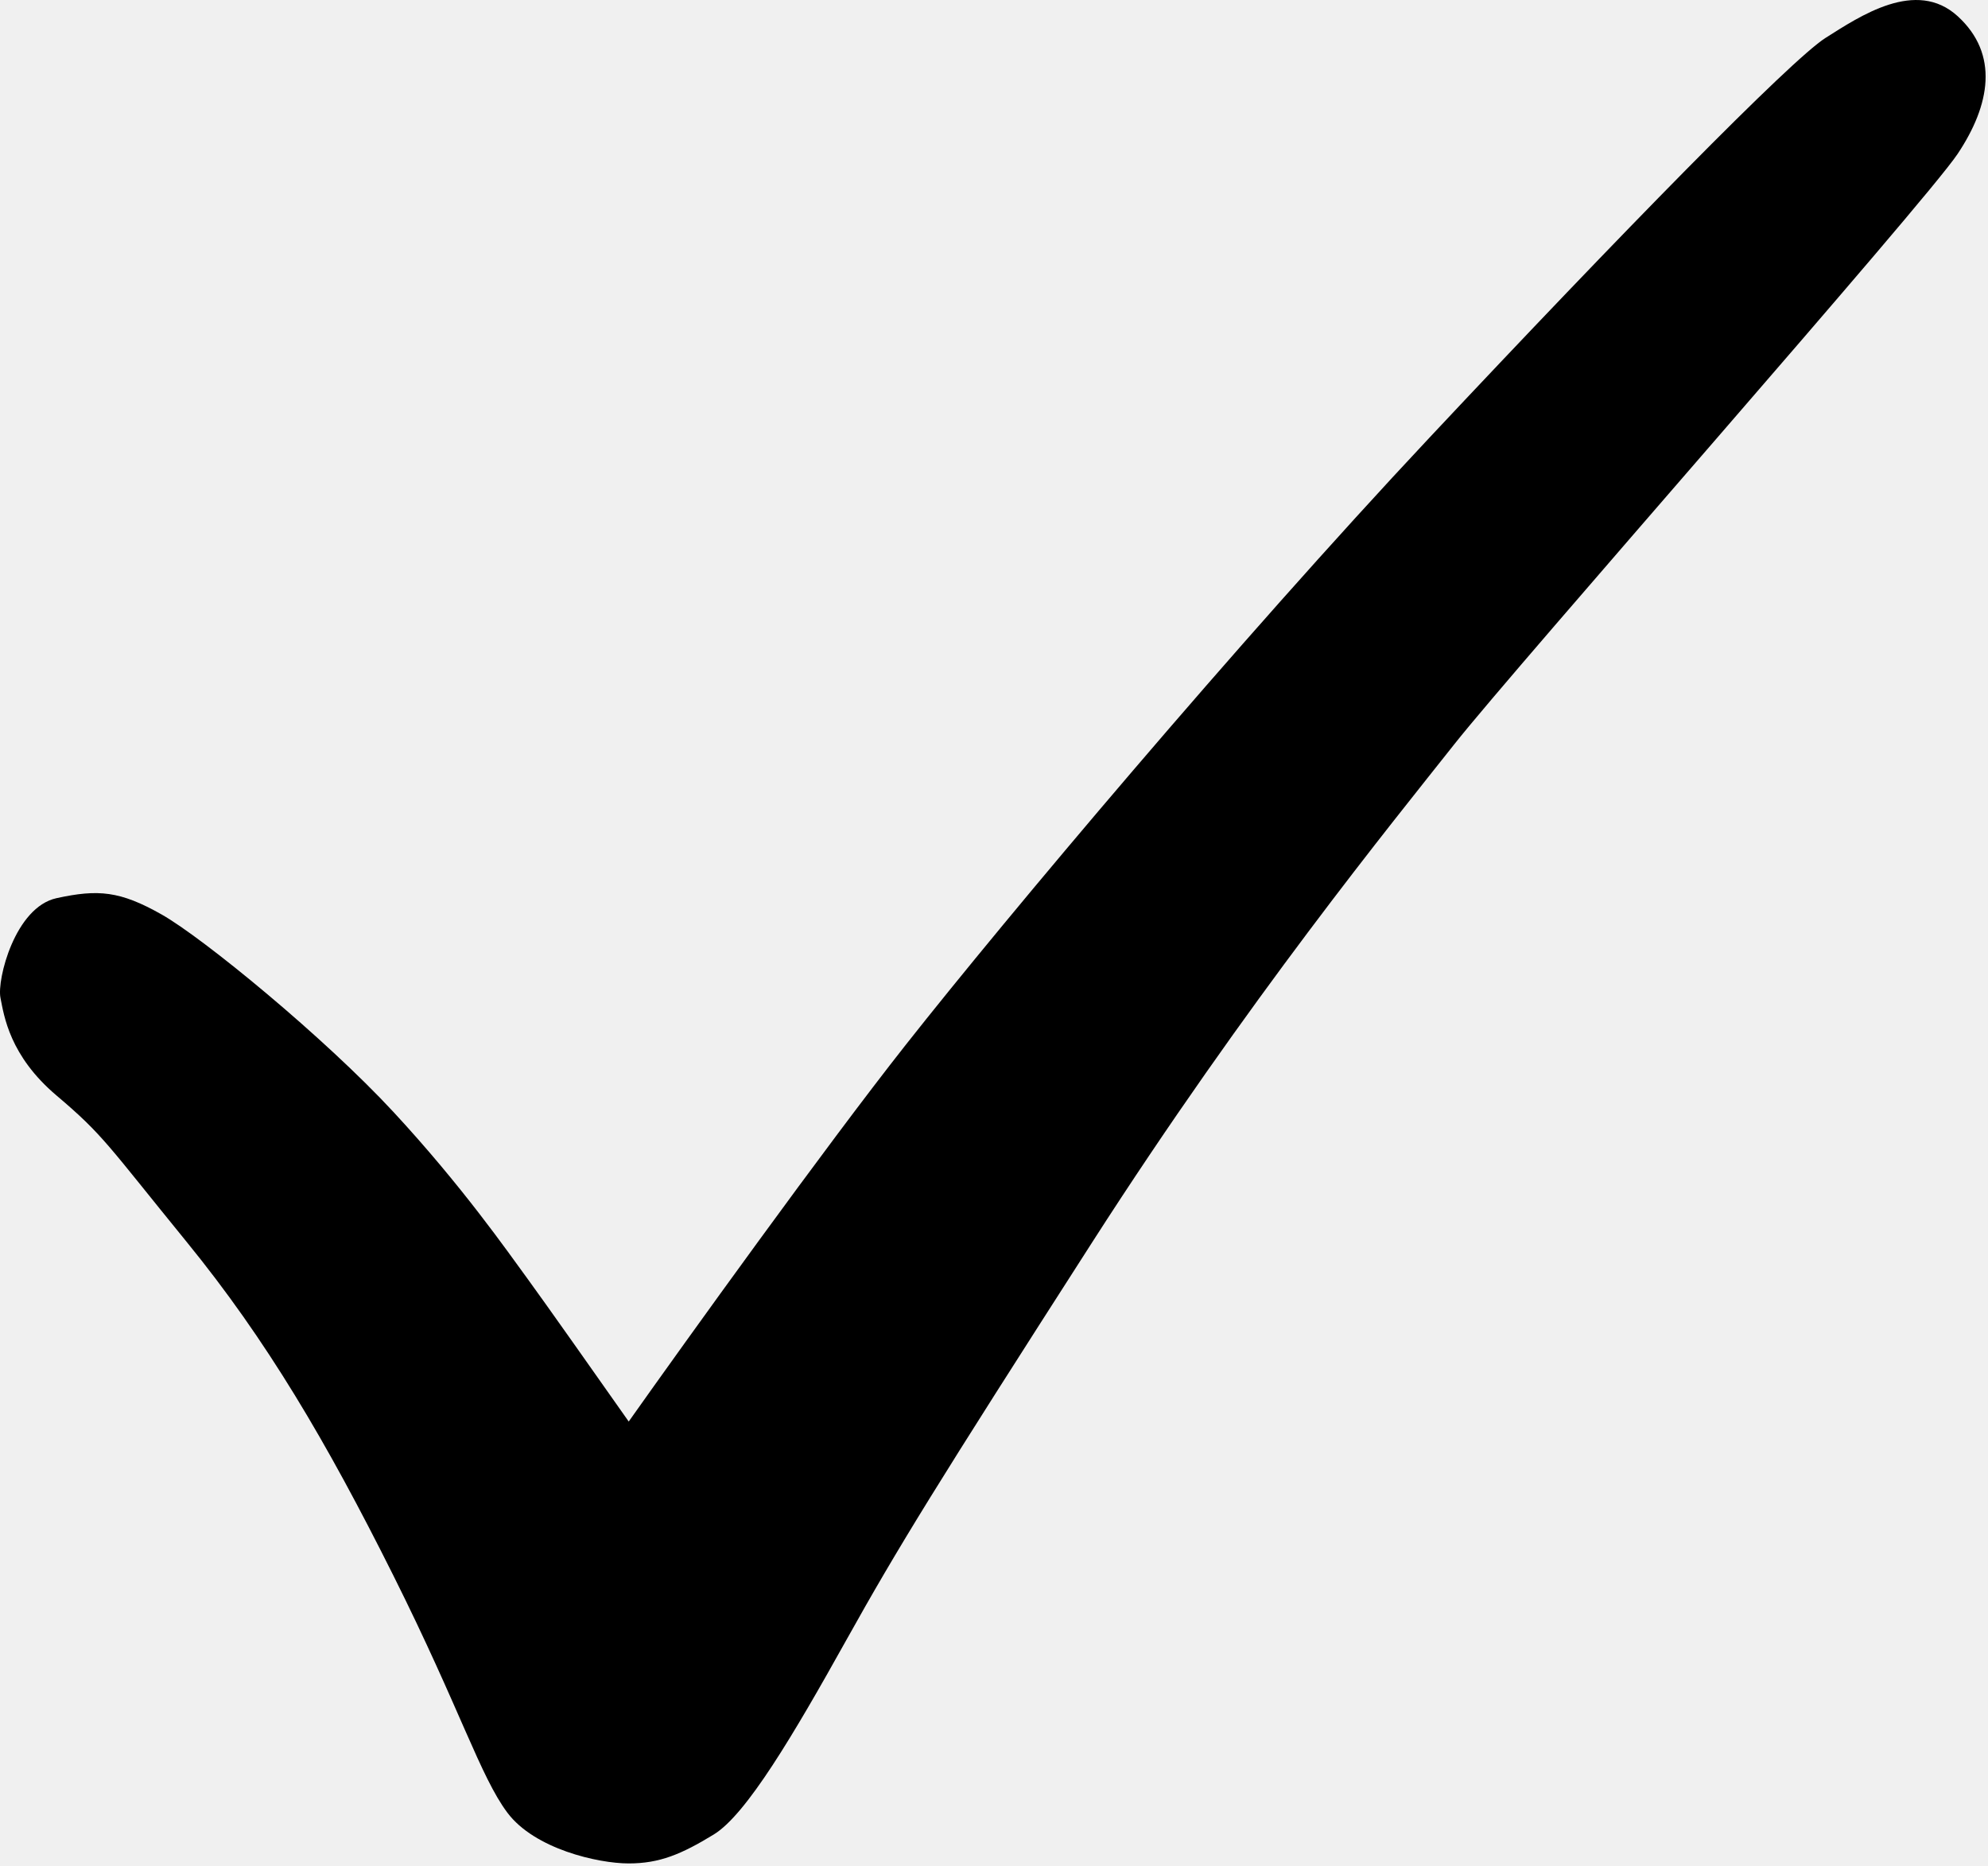
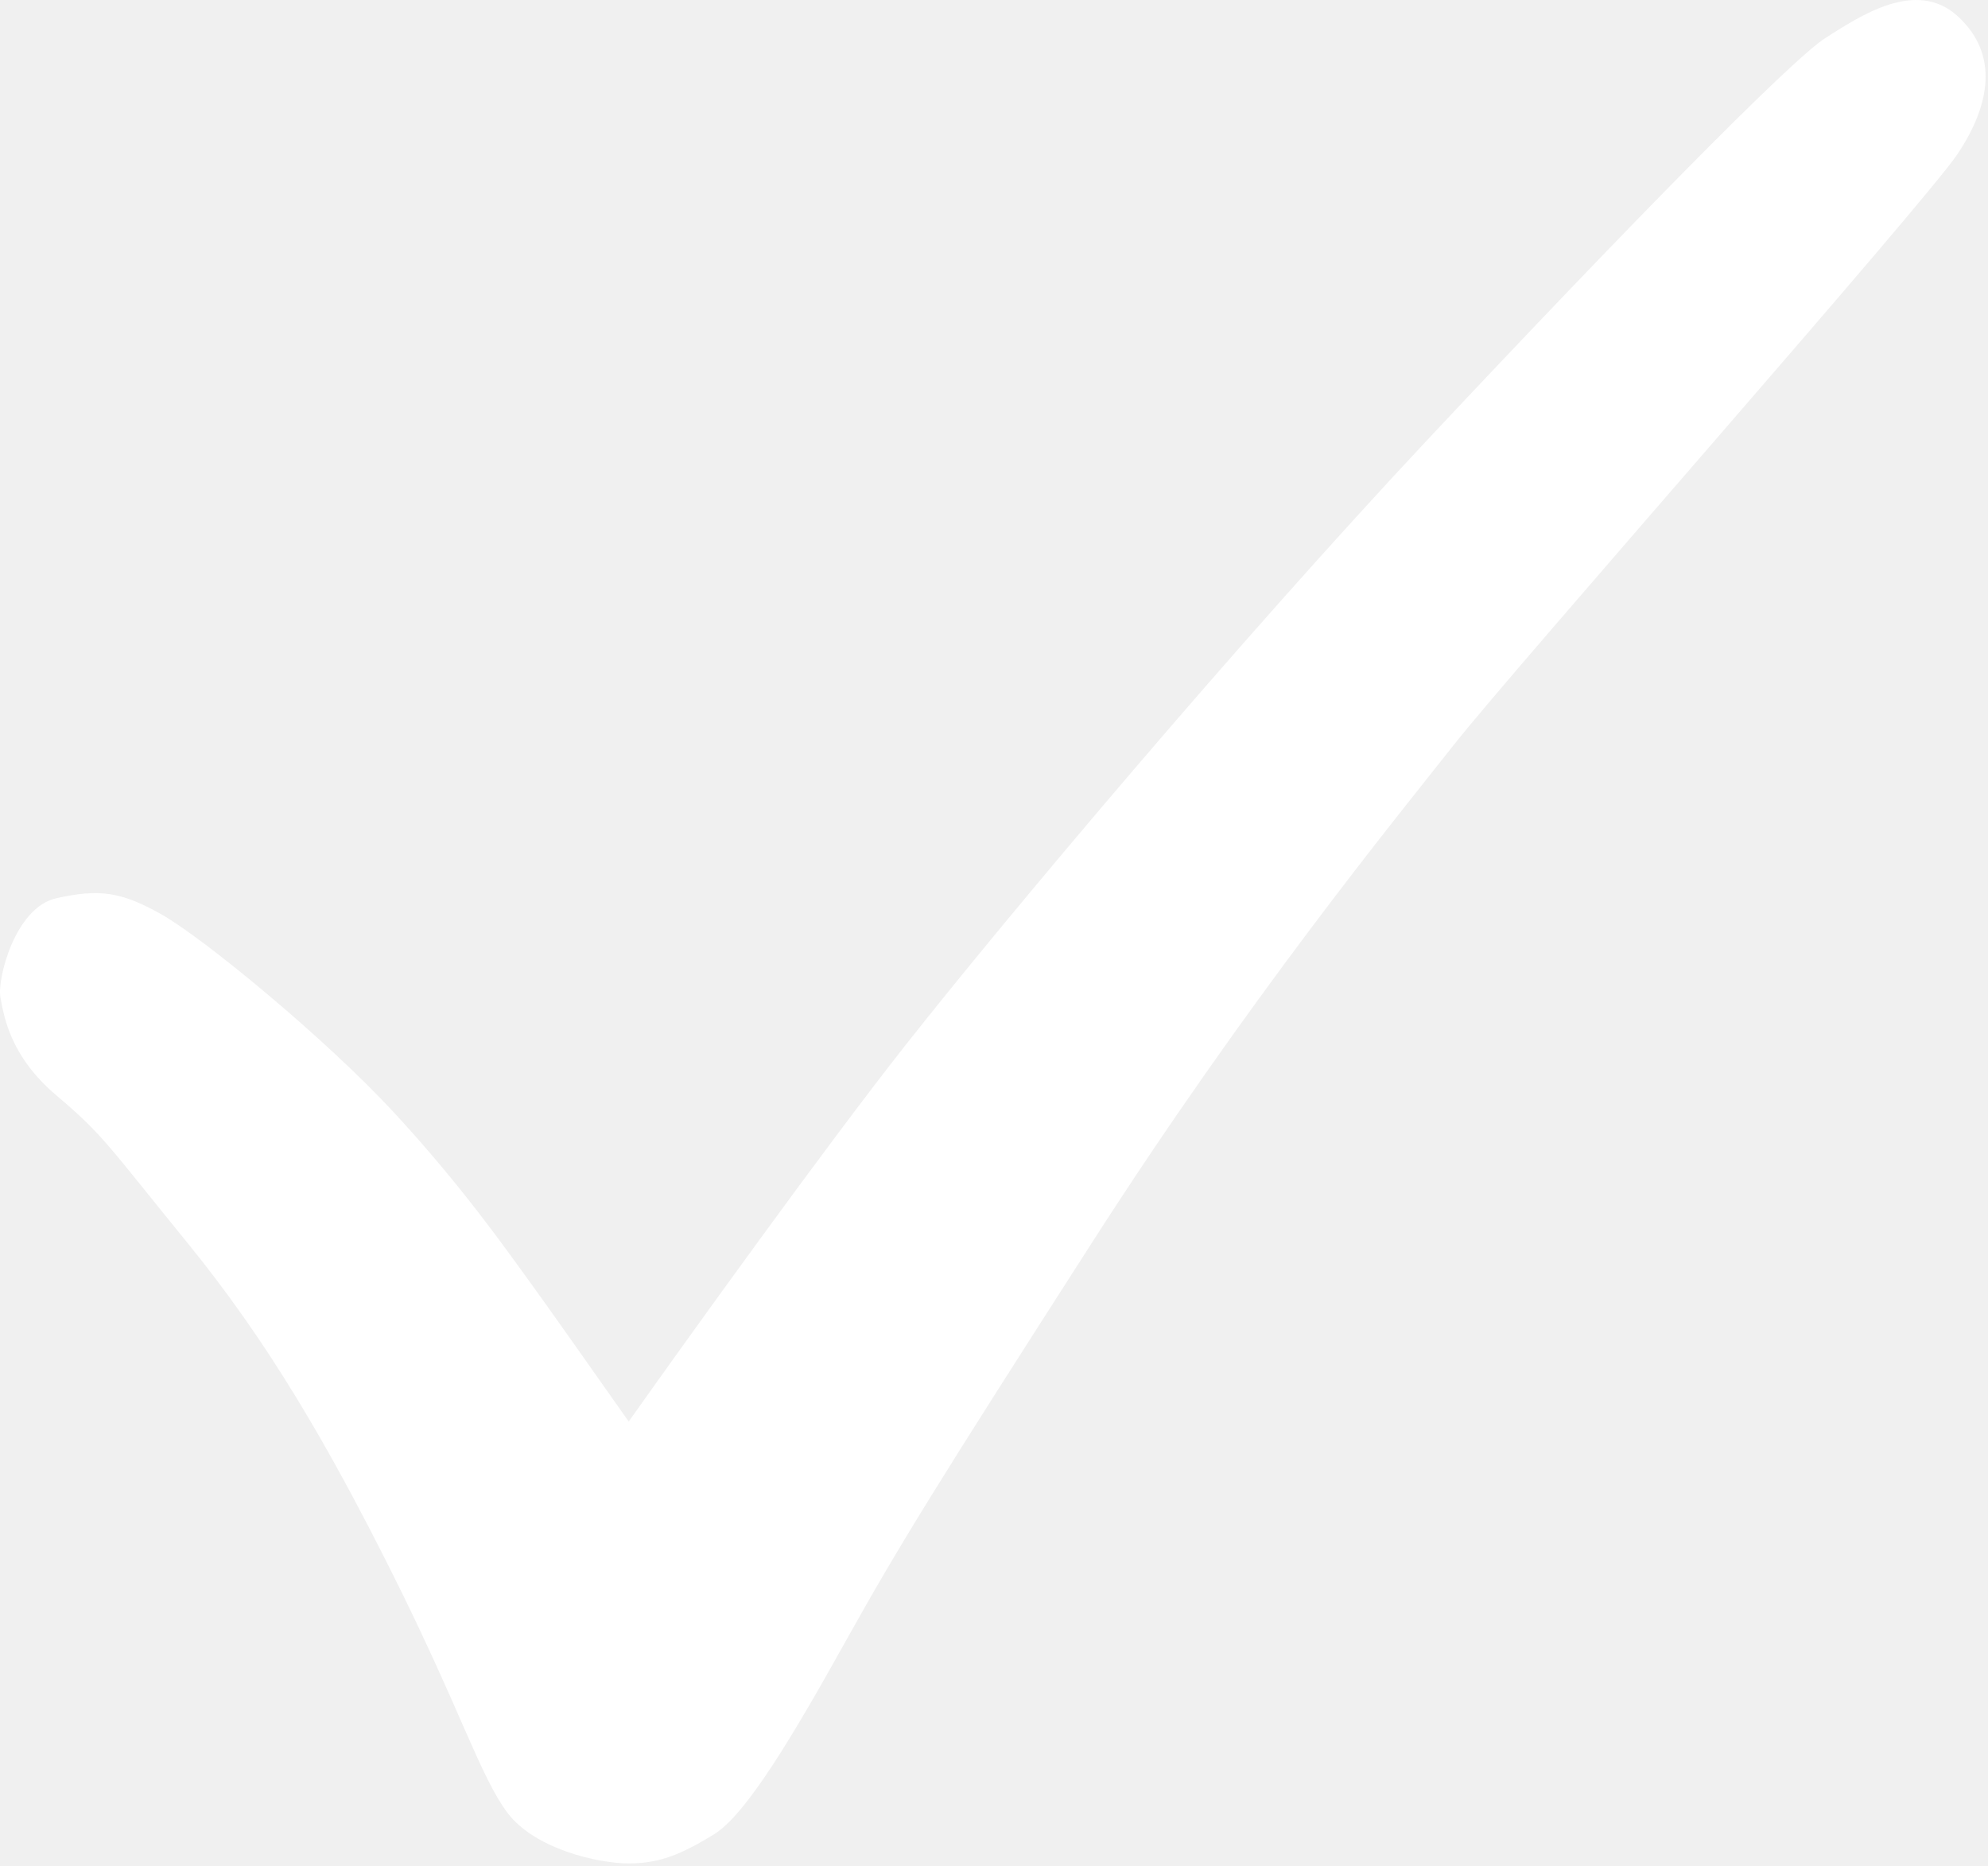
<svg xmlns="http://www.w3.org/2000/svg" width="549" height="515" viewBox="0 0 549 515" fill="none">
-   <path d="M250.125 288.471C227.725 316.871 189.791 369.637 173.625 392.471C166.125 381.804 150.025 358.971 145.625 352.971C140.125 345.471 127.625 327.471 108.625 306.971C89.625 286.471 56.124 258.971 44.624 252.471C33.124 245.971 27.125 245.471 15.625 247.971C4.125 250.471 -0.875 270.471 0.125 275.471C1.125 280.471 2.625 291.471 15.625 302.471C28.625 313.471 29.625 315.971 51.625 342.971C73.625 369.971 90.125 397.971 108.625 434.971C127.125 471.971 132.625 490.471 140.125 500.471C147.625 510.471 165.125 514.471 173.625 514.471C182.125 514.471 188.125 511.971 197.125 506.471C206.125 500.971 219.125 478.971 233.625 452.971C248.125 426.971 258.625 409.971 301.625 342.971C344.625 275.971 384.625 226.971 401.625 205.471C418.625 183.971 531.625 55.971 540.625 42.471C549.625 28.971 552.125 14.971 540.625 4.471C529.125 -6.029 513.625 4.471 504.125 10.471C494.625 16.471 447.625 64.471 394.625 120.971C341.625 177.471 278.125 252.971 250.125 288.471Z" fill="black" />
+   <path d="M250.125 288.471C227.725 316.871 189.791 369.637 173.625 392.471C166.125 381.804 150.025 358.971 145.625 352.971C140.125 345.471 127.625 327.471 108.625 306.971C89.625 286.471 56.124 258.971 44.624 252.471C33.124 245.971 27.125 245.471 15.625 247.971C4.125 250.471 -0.875 270.471 0.125 275.471C1.125 280.471 2.625 291.471 15.625 302.471C28.625 313.471 29.625 315.971 51.625 342.971C73.625 369.971 90.125 397.971 108.625 434.971C127.125 471.971 132.625 490.471 140.125 500.471C147.625 510.471 165.125 514.471 173.625 514.471C182.125 514.471 188.125 511.971 197.125 506.471C206.125 500.971 219.125 478.971 233.625 452.971C248.125 426.971 258.625 409.971 301.625 342.971C344.625 275.971 384.625 226.971 401.625 205.471C418.625 183.971 531.625 55.971 540.625 42.471C549.625 28.971 552.125 14.971 540.625 4.471C529.125 -6.029 513.625 4.471 504.125 10.471C494.625 16.471 447.625 64.471 394.625 120.971C341.625 177.471 278.125 252.971 250.125 288.471Z" fill="white" />
</svg>
